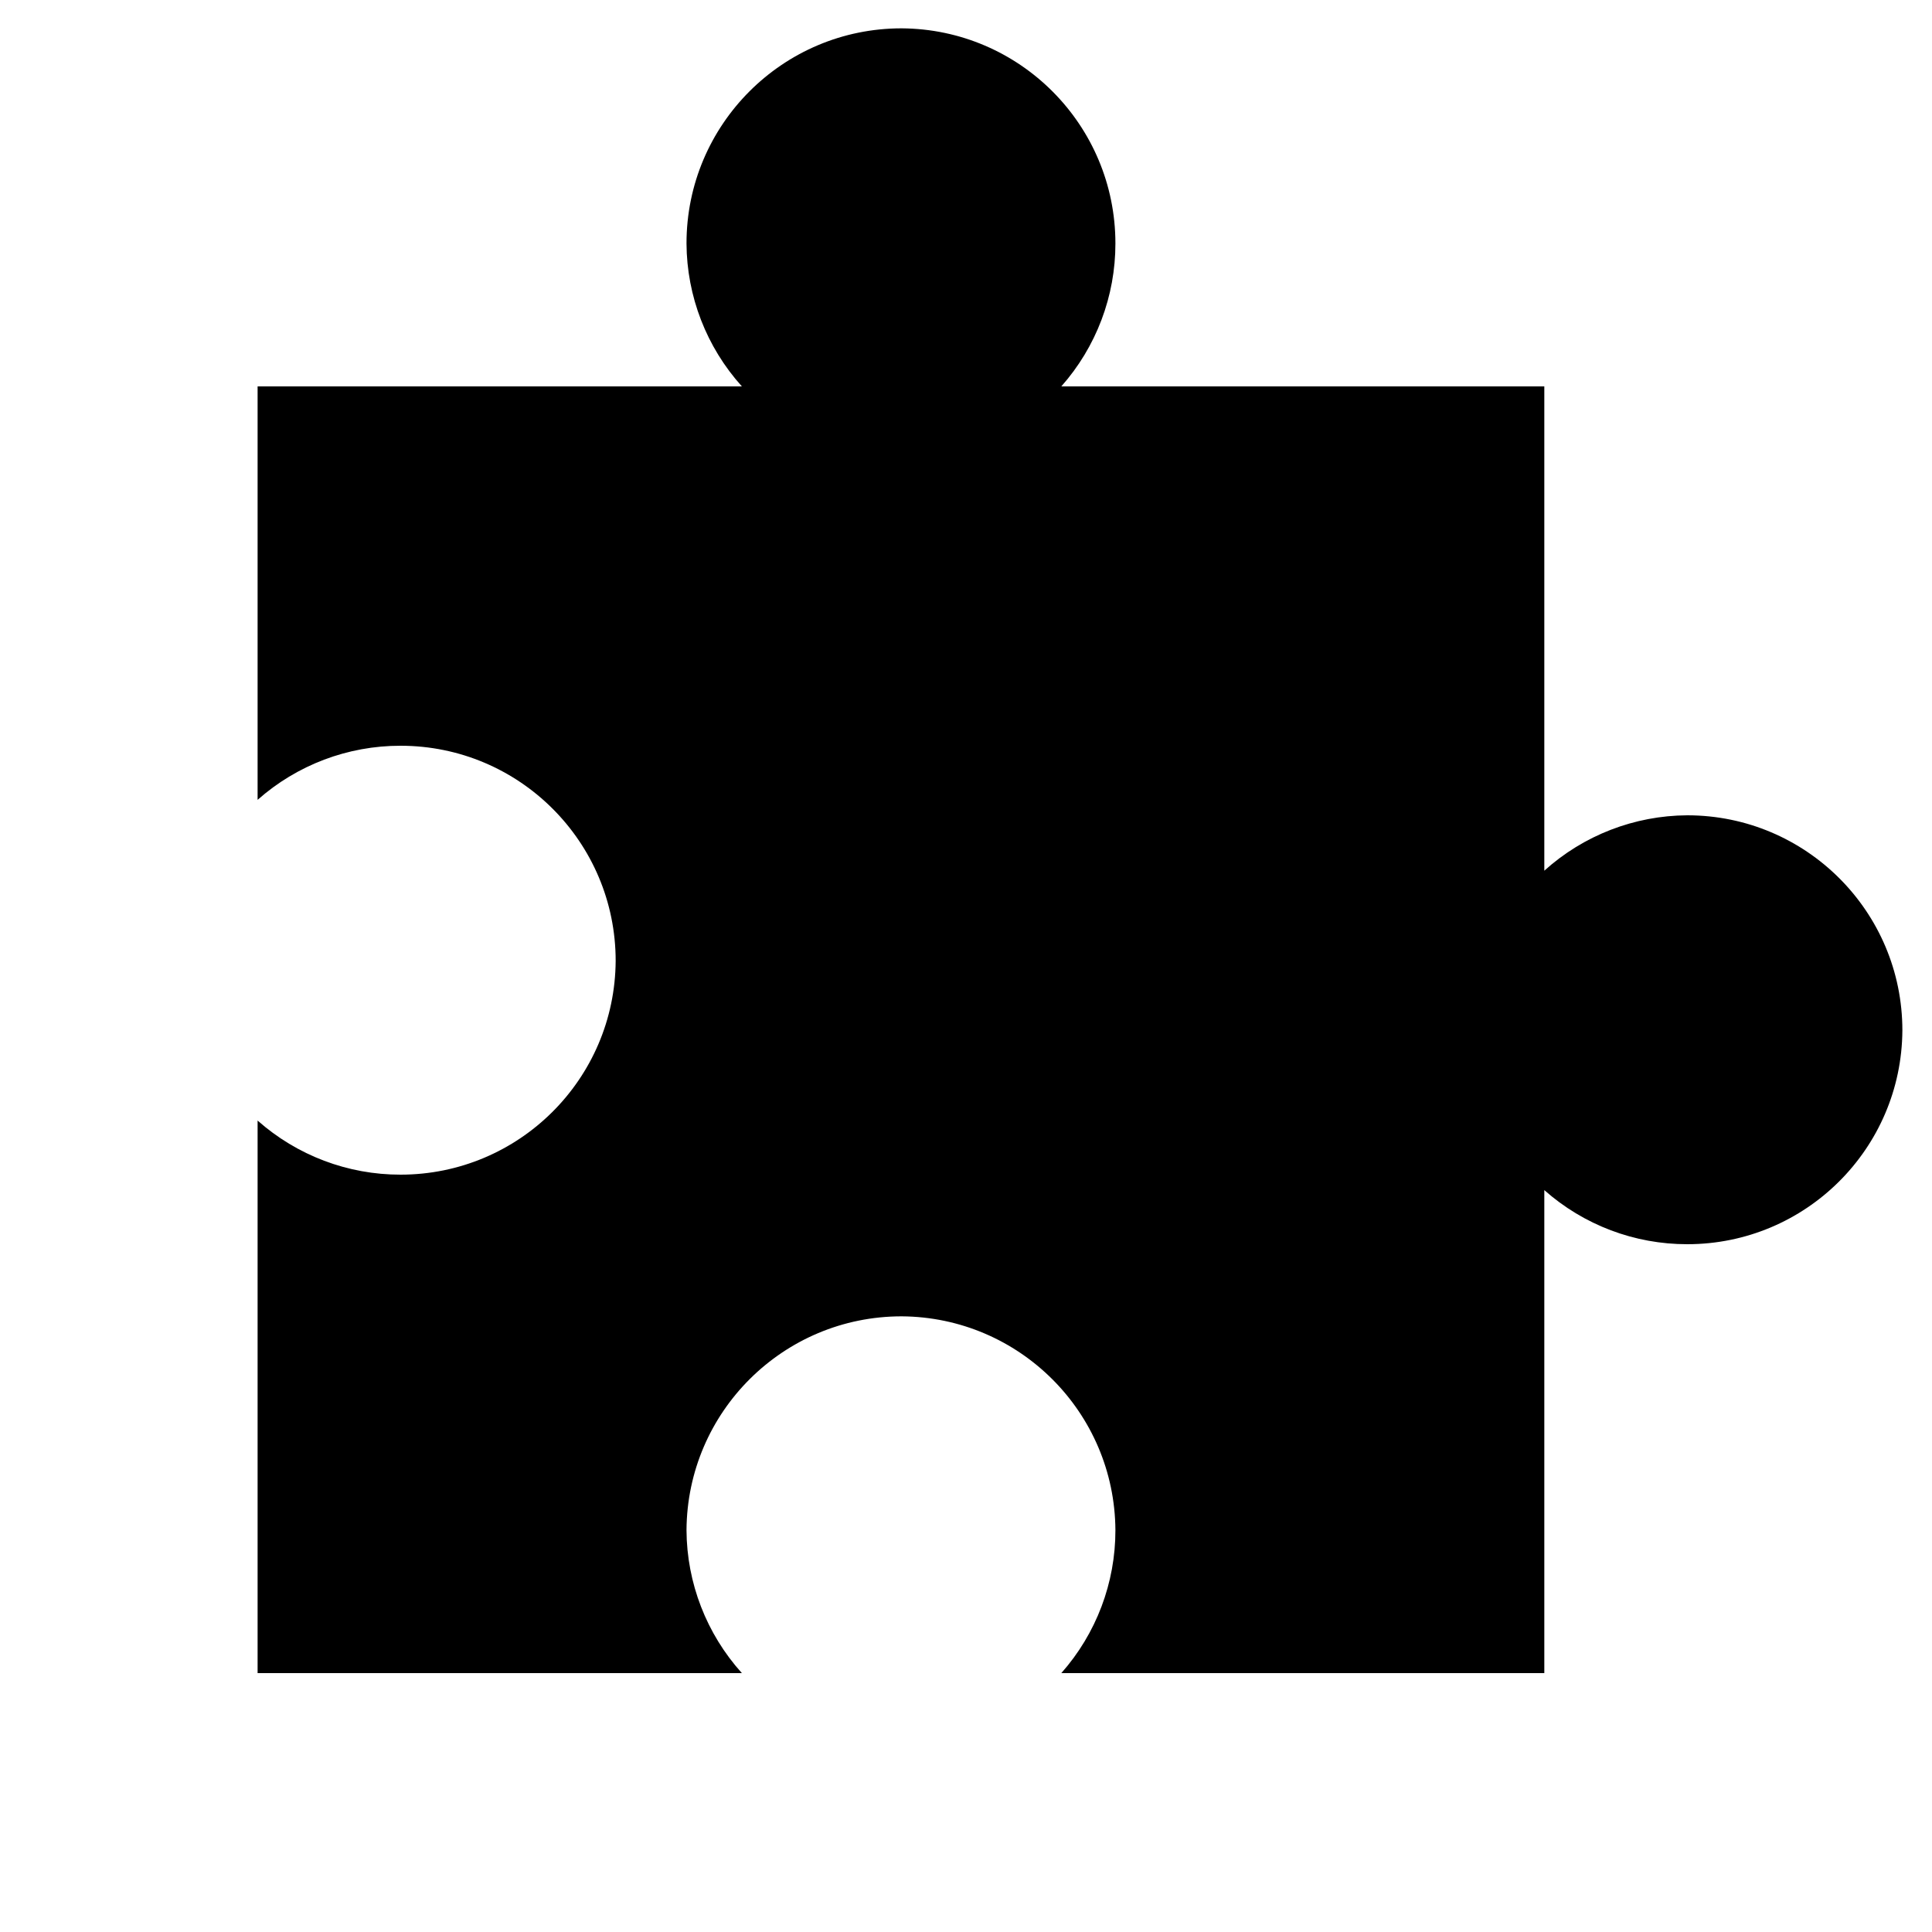
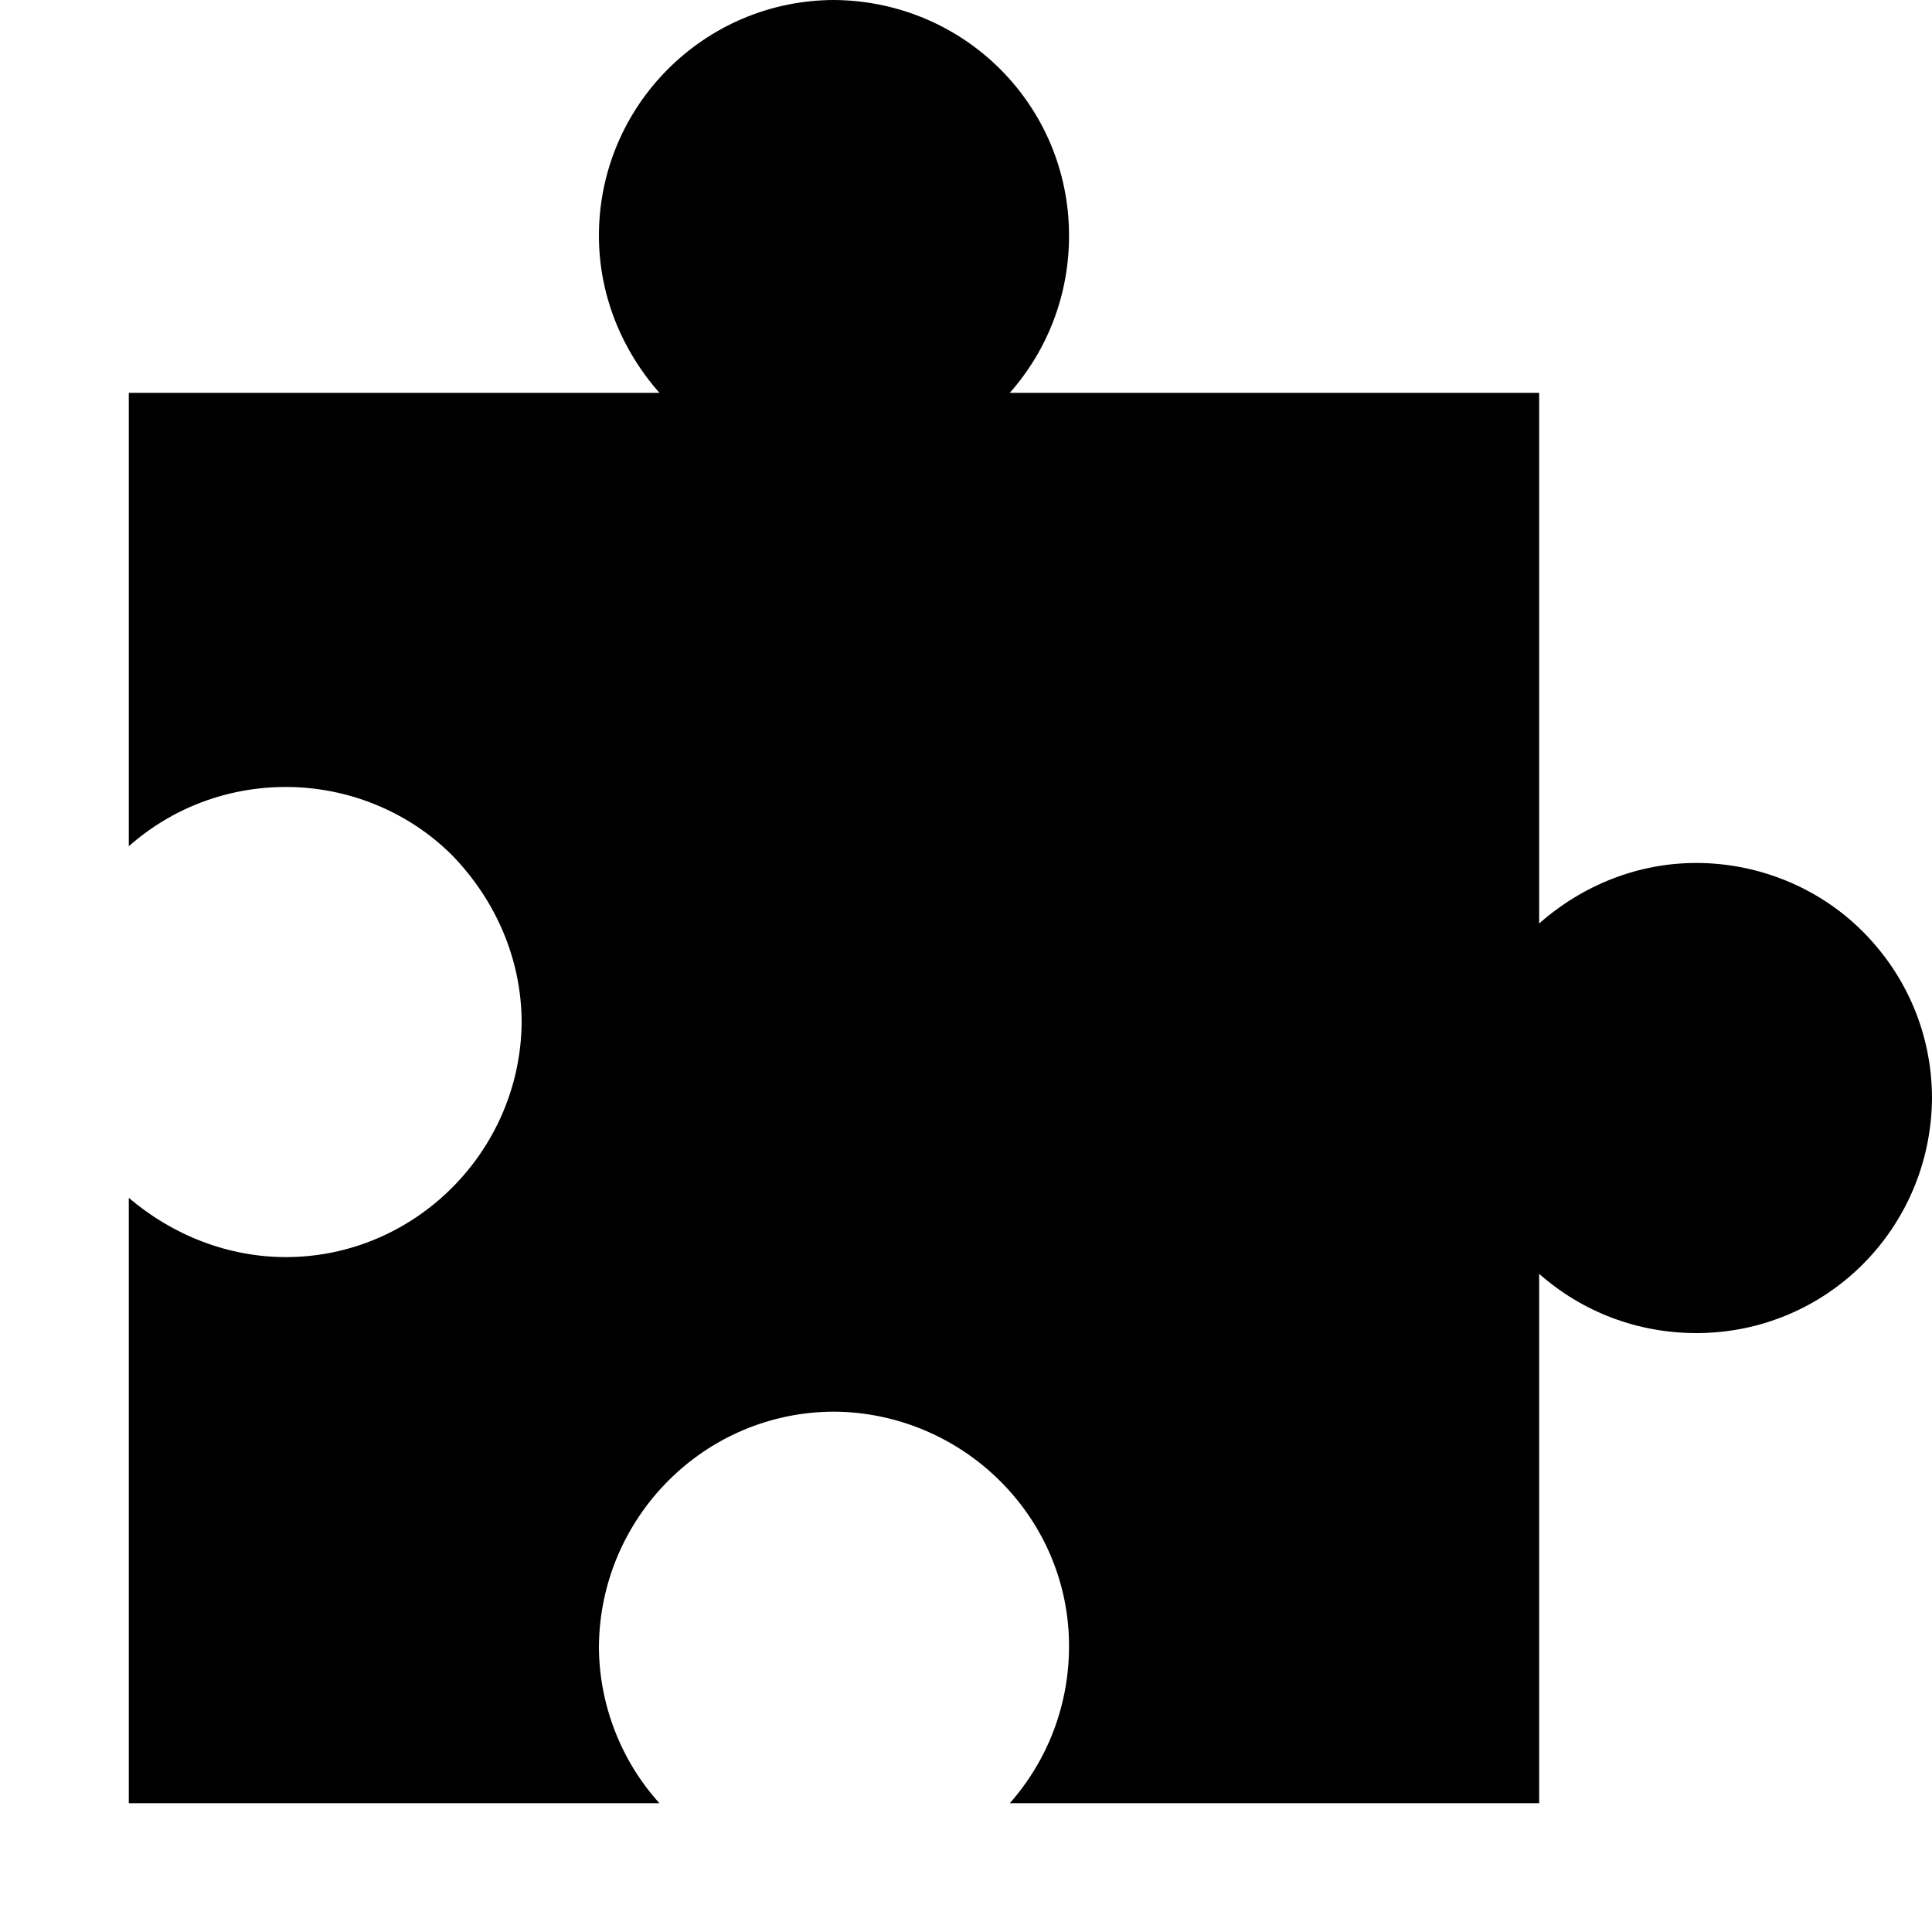
<svg xmlns="http://www.w3.org/2000/svg" viewBox="0 0 15 15">
-   <path d="M7 0.22A1.67 1.67 0 0 0 5.33 1.89 1.67 1.67 0 0 0 5.76 3H2V6.21A1.67 1.67 0 0 1 3.11 5.79 1.67 1.67 0 0 1 4.78 7.46 1.67 1.67 0 0 1 3.11 9.12 1.67 1.67 0 0 1 2 8.7V12.99H5.76A1.67 1.67 0 0 1 5.33 11.88 1.67 1.67 0 0 1 7 10.22 1.67 1.67 0 0 1 8.66 11.88 1.67 1.67 0 0 1 8.24 12.99H11.99V9.24A1.67 1.67 0 0 0 13.1 9.66 1.67 1.67 0 0 0 14.77 8 1.67 1.67 0 0 0 13.1 6.33 1.67 1.67 0 0 0 11.99 6.76V3H8.24A1.67 1.67 0 0 0 8.66 1.89 1.67 1.67 0 0 0 7 0.22Z" />
+   <path d="M6.48 0C5.47 0 4.65 0.82 4.65 1.83C4.65 2.28 4.82 2.71 5.12 3.05L1 3.05L1 6.57C1.34 6.27 1.77 6.11 2.22 6.11C2.7 6.11 3.17 6.3 3.51 6.64C3.85 6.99 4.05 7.45 4.05 7.94C4.04 8.94 3.22 9.76 2.22 9.76C1.77 9.76 1.34 9.59 1 9.3L1 14L5.12 14C4.82 13.67 4.65 13.23 4.65 12.78C4.66 11.78 5.47 10.96 6.48 10.96C7.48 10.97 8.3 11.78 8.3 12.78C8.3 13.23 8.14 13.66 7.84 14L11.95 14L11.95 9.89C12.29 10.19 12.72 10.35 13.17 10.35C14.18 10.35 14.99 9.54 15 8.53C15 8.04 14.81 7.58 14.46 7.23C14.12 6.89 13.65 6.7 13.17 6.7C12.72 6.7 12.29 6.87 11.95 7.17L11.95 3.05L7.84 3.05C8.14 2.71 8.3 2.28 8.3 1.83C8.3 0.82 7.49 0.01 6.48 0Z" />
</svg>
